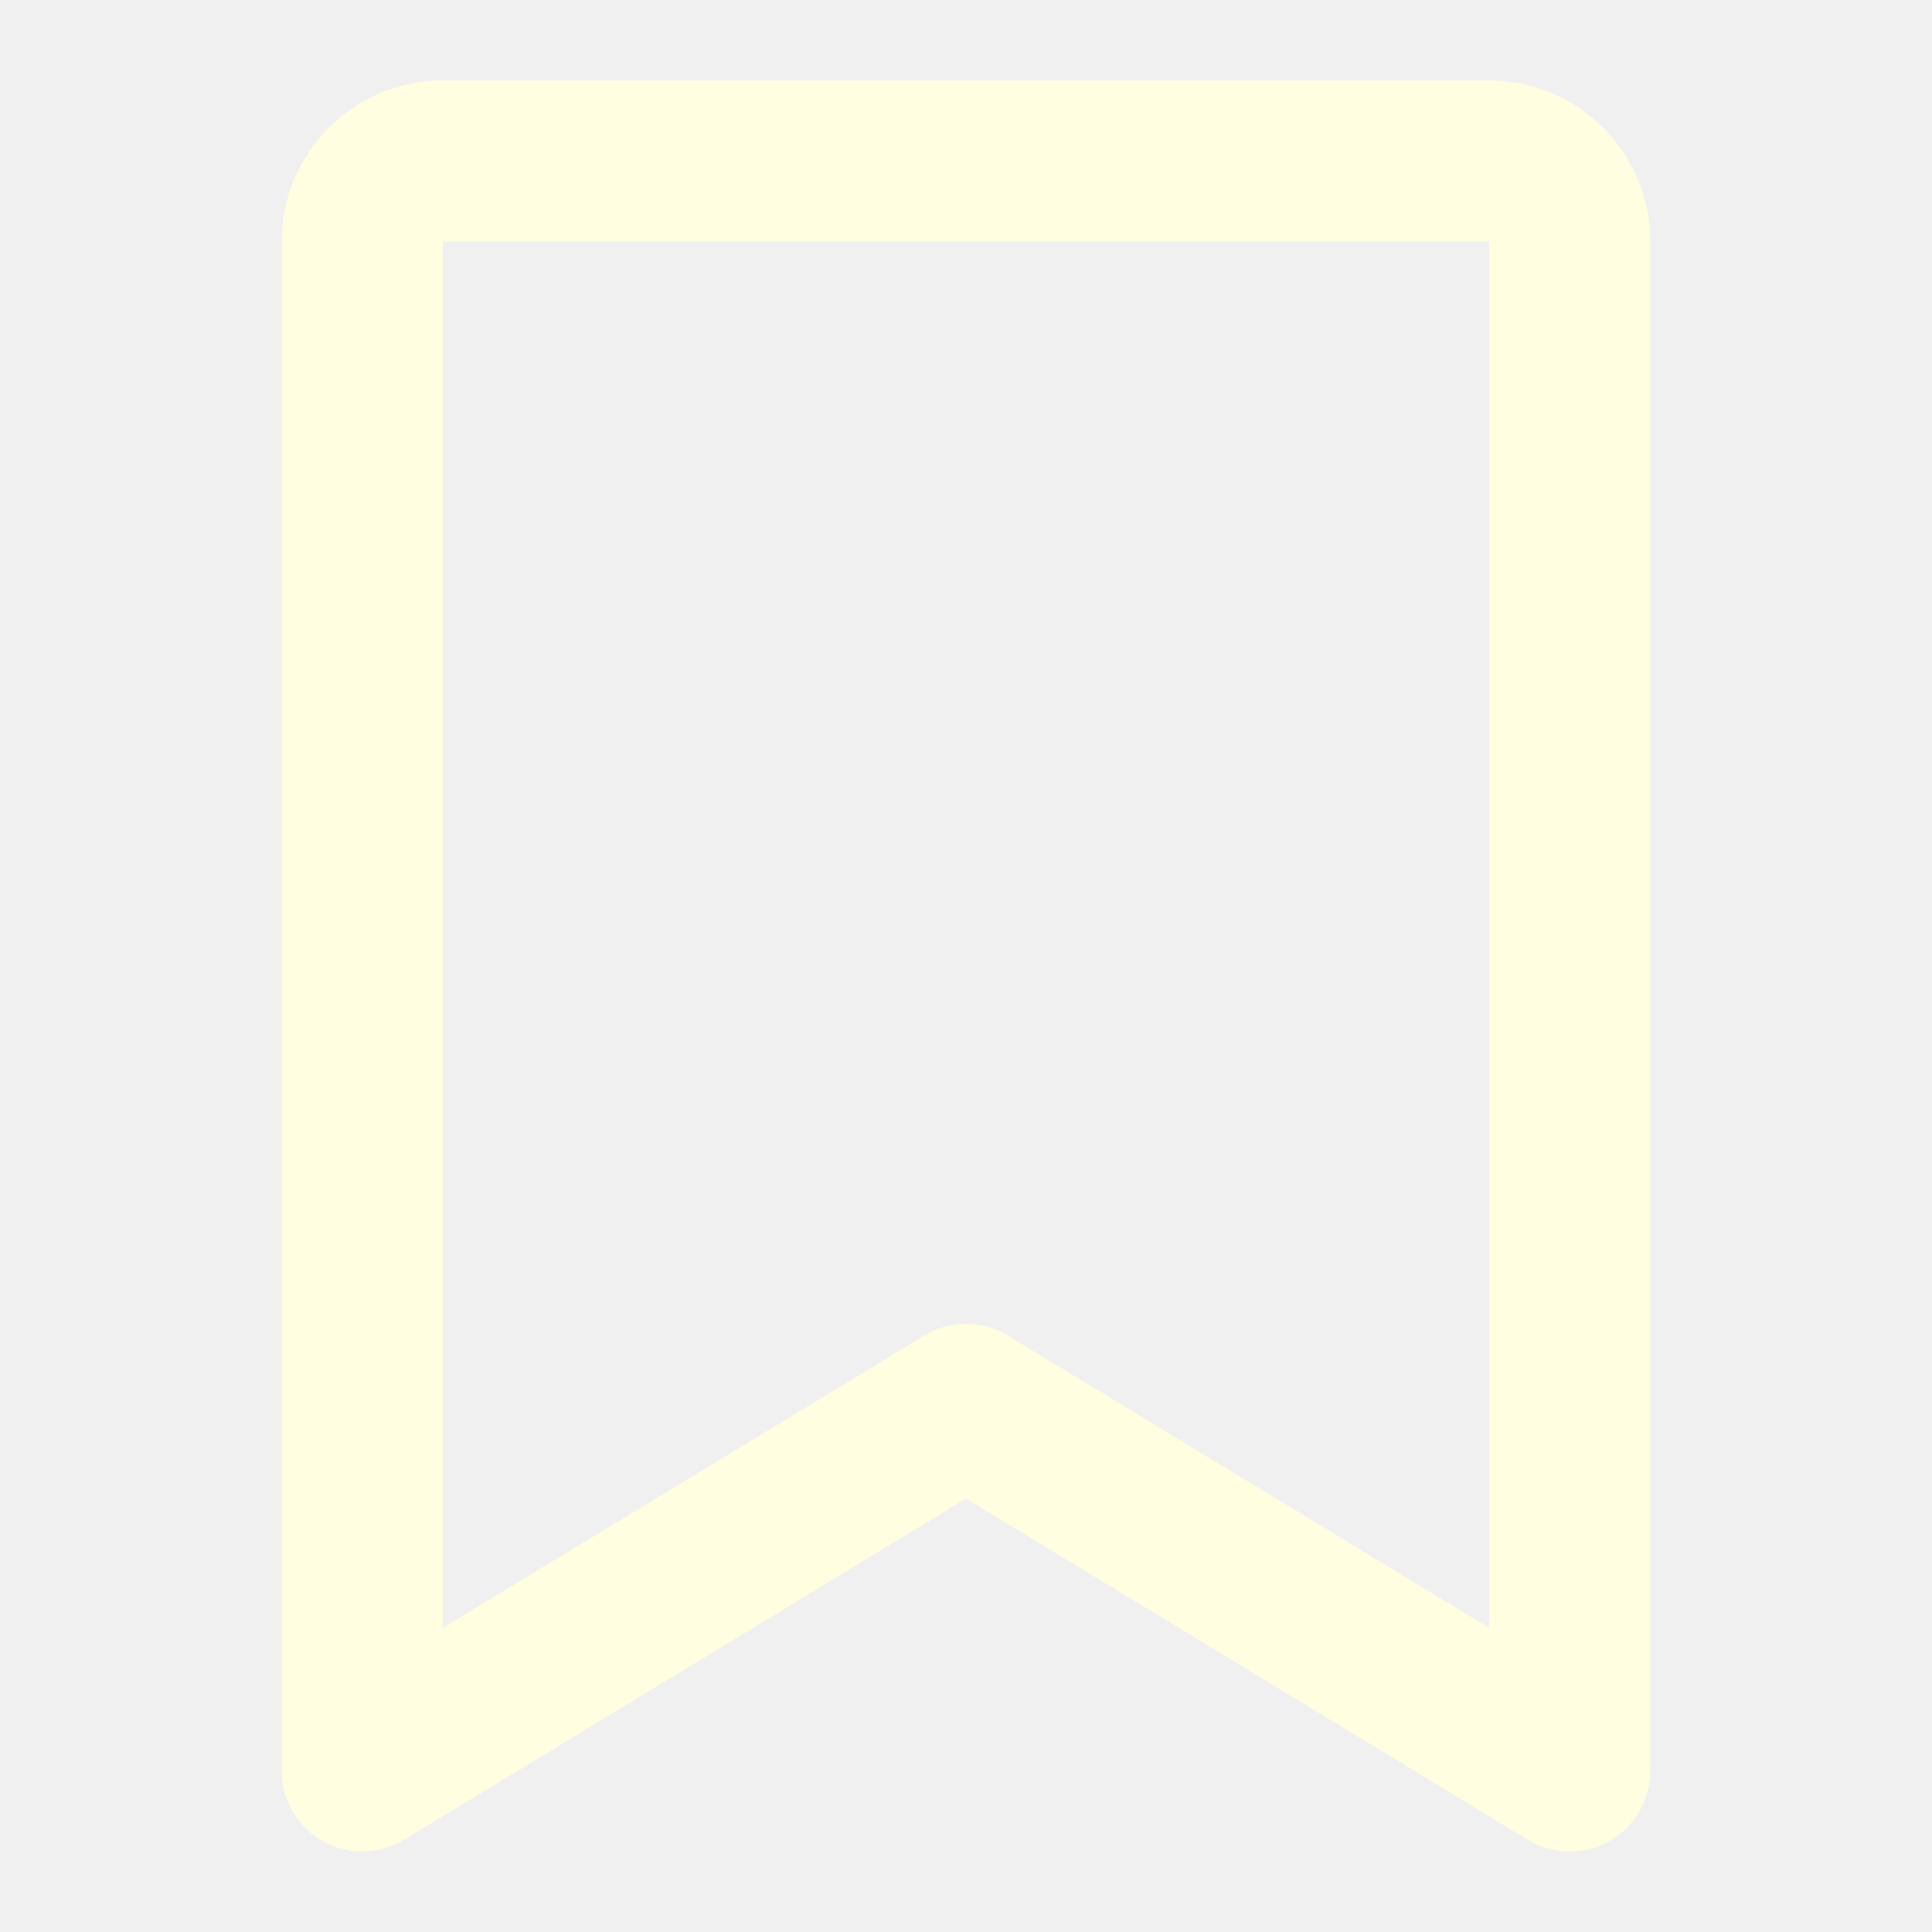
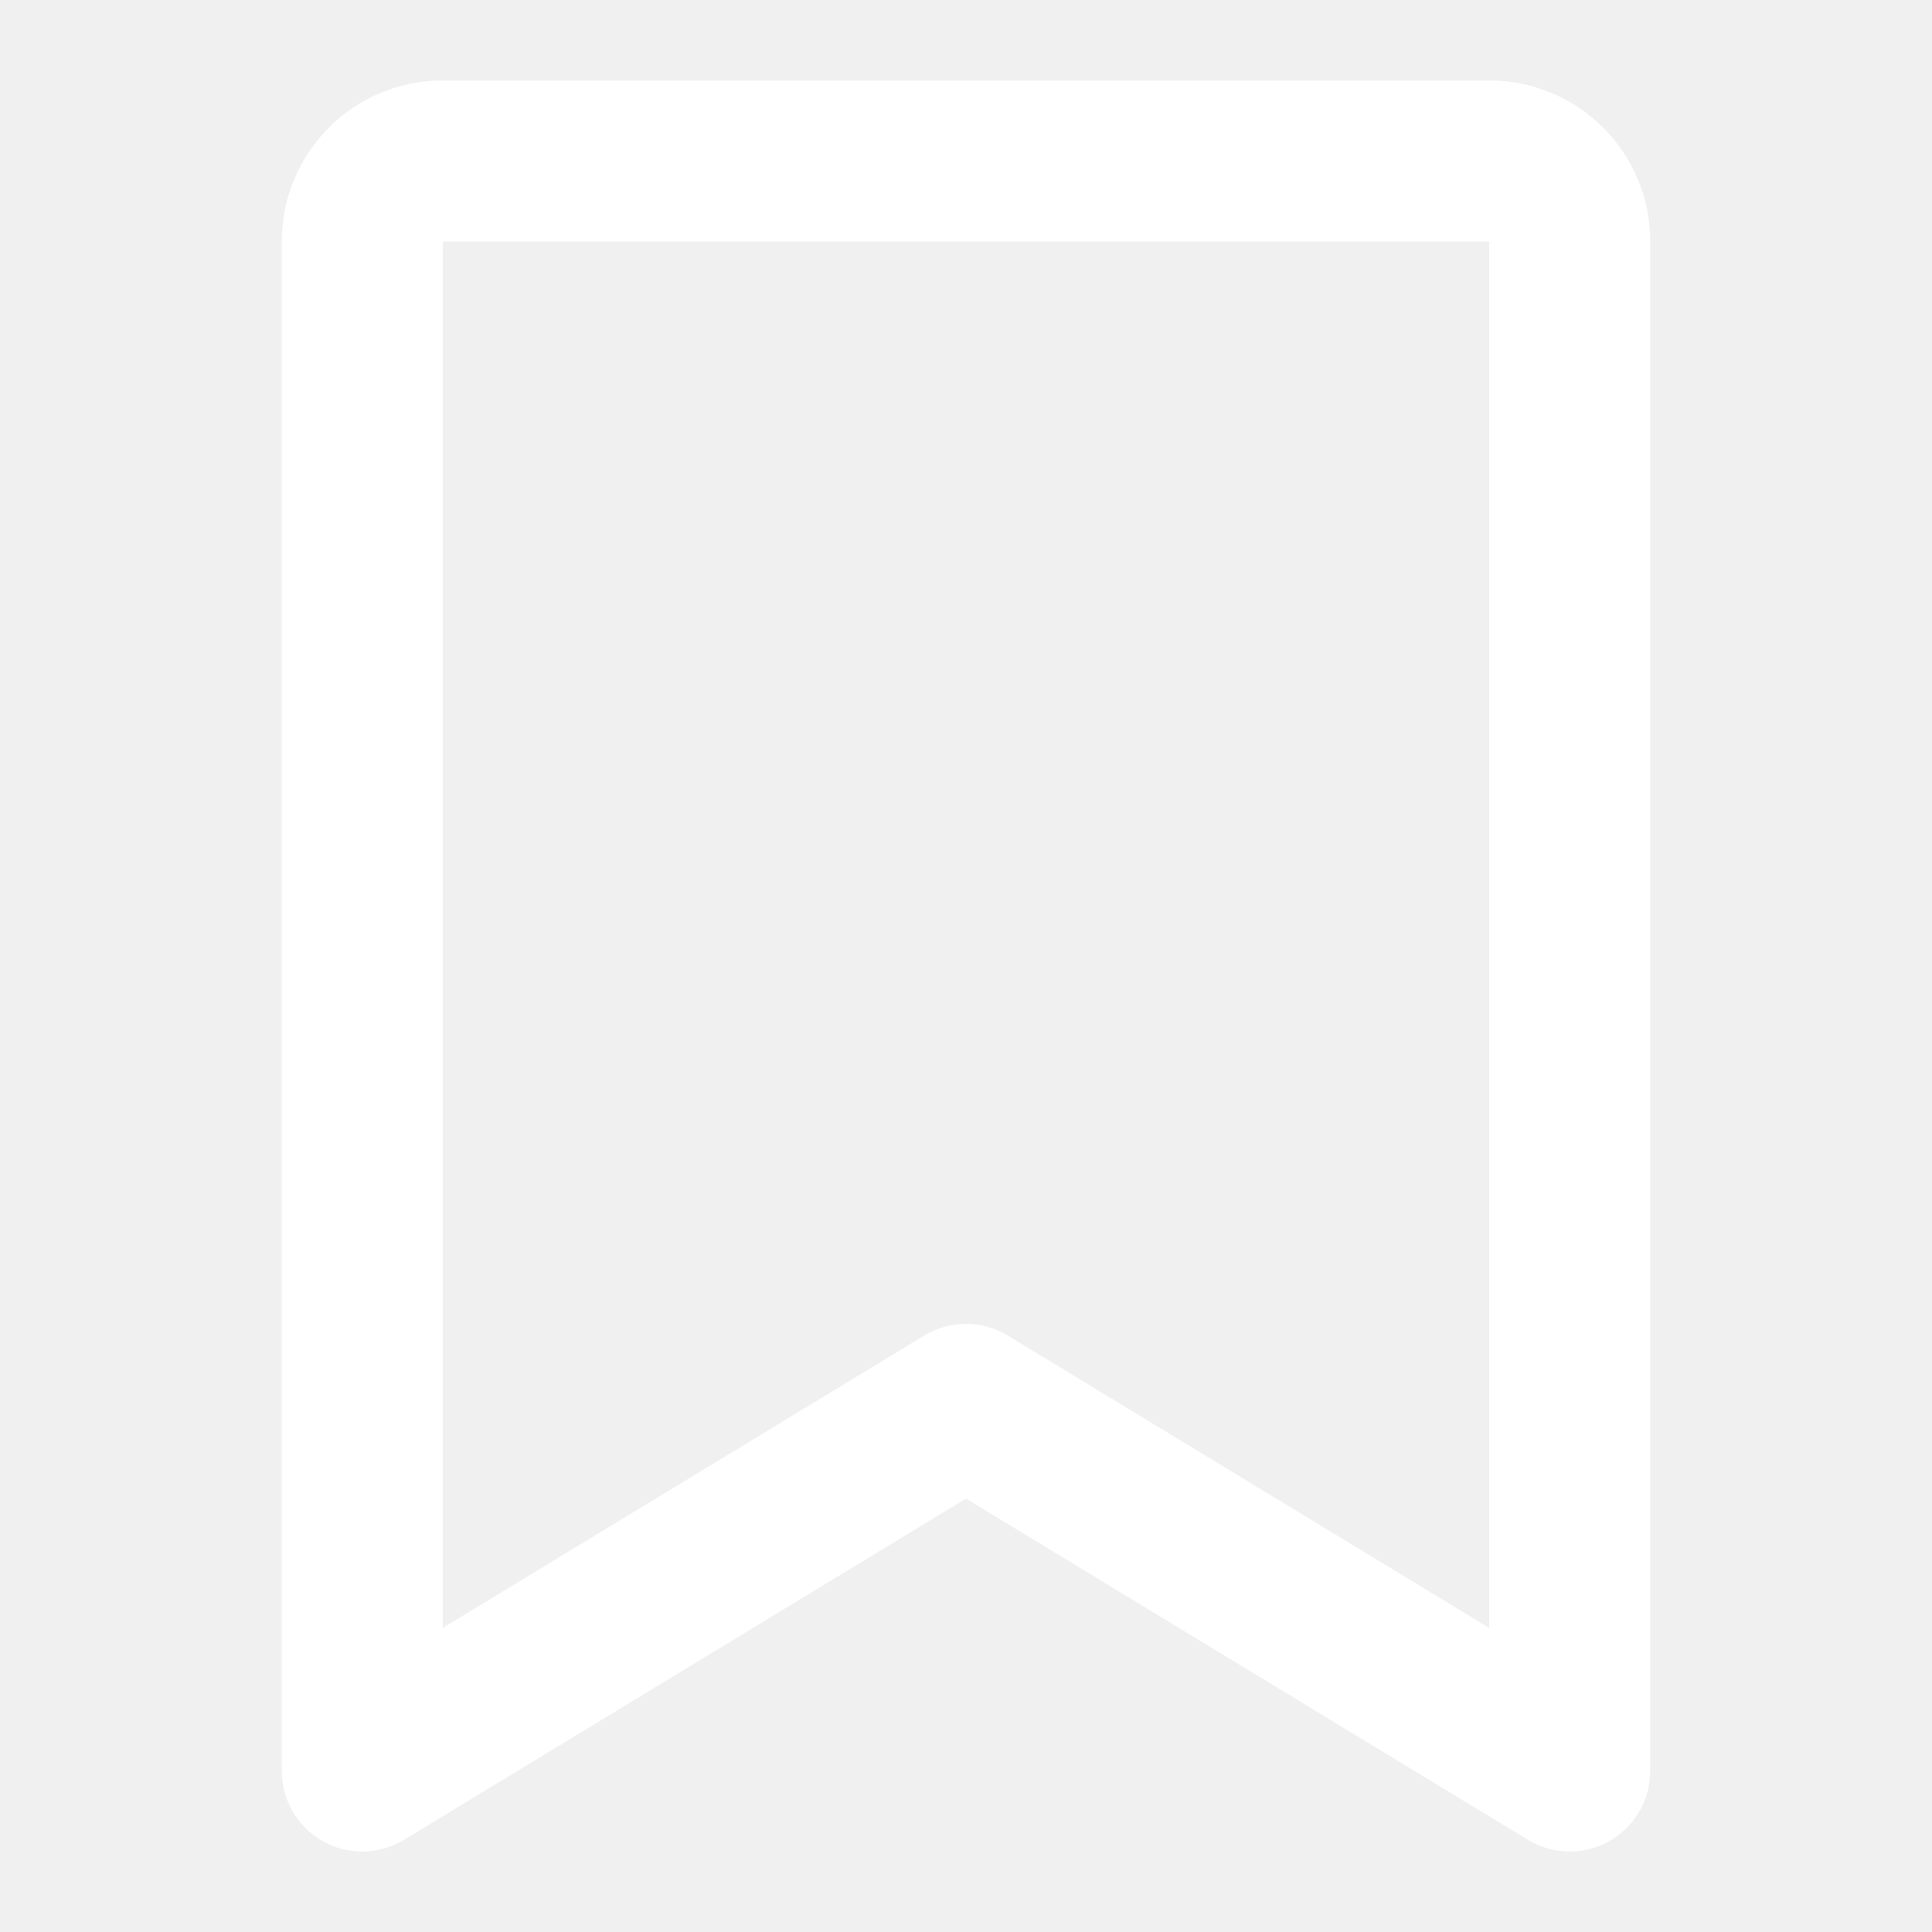
<svg xmlns="http://www.w3.org/2000/svg" width="800px" height="800px" viewBox="0 0 24 24" fill="none">
  <g id="SVGRepo_bgCarrier" stroke-width="0" />
  <g id="SVGRepo_tracerCarrier" stroke-linecap="round" stroke-linejoin="round" />
  <g id="SVGRepo_iconCarrier">
-     <path fill-rule="evenodd" clip-rule="evenodd" d="M3.5 3C3.5 1.895 4.395 1 5.5 1H18.5C19.605 1 20.5 1.895 20.5 3V22C20.5 22.361 20.305 22.694 19.99 22.872C19.676 23.049 19.29 23.042 18.981 22.855L12 18.616L5.019 22.855C4.71 23.042 4.324 23.049 4.01 22.872C3.695 22.694 3.5 22.361 3.5 22V3ZM18.5 3L5.5 3V20.223L11.481 16.591C11.8 16.397 12.2 16.397 12.519 16.591L18.5 20.223V3Z" fill="#FFFEE0" />
+     <path fill-rule="evenodd" clip-rule="evenodd" d="M3.5 3C3.5 1.895 4.395 1 5.5 1H18.5C19.605 1 20.5 1.895 20.5 3V22C20.5 22.361 20.305 22.694 19.99 22.872C19.676 23.049 19.29 23.042 18.981 22.855L12 18.616L5.019 22.855C4.71 23.042 4.324 23.049 4.01 22.872C3.695 22.694 3.5 22.361 3.5 22V3ZM18.5 3L5.5 3V20.223L11.481 16.591C11.8 16.397 12.2 16.397 12.519 16.591L18.5 20.223V3Z" fill="#FFFFFF" />
  </g>
</svg>
